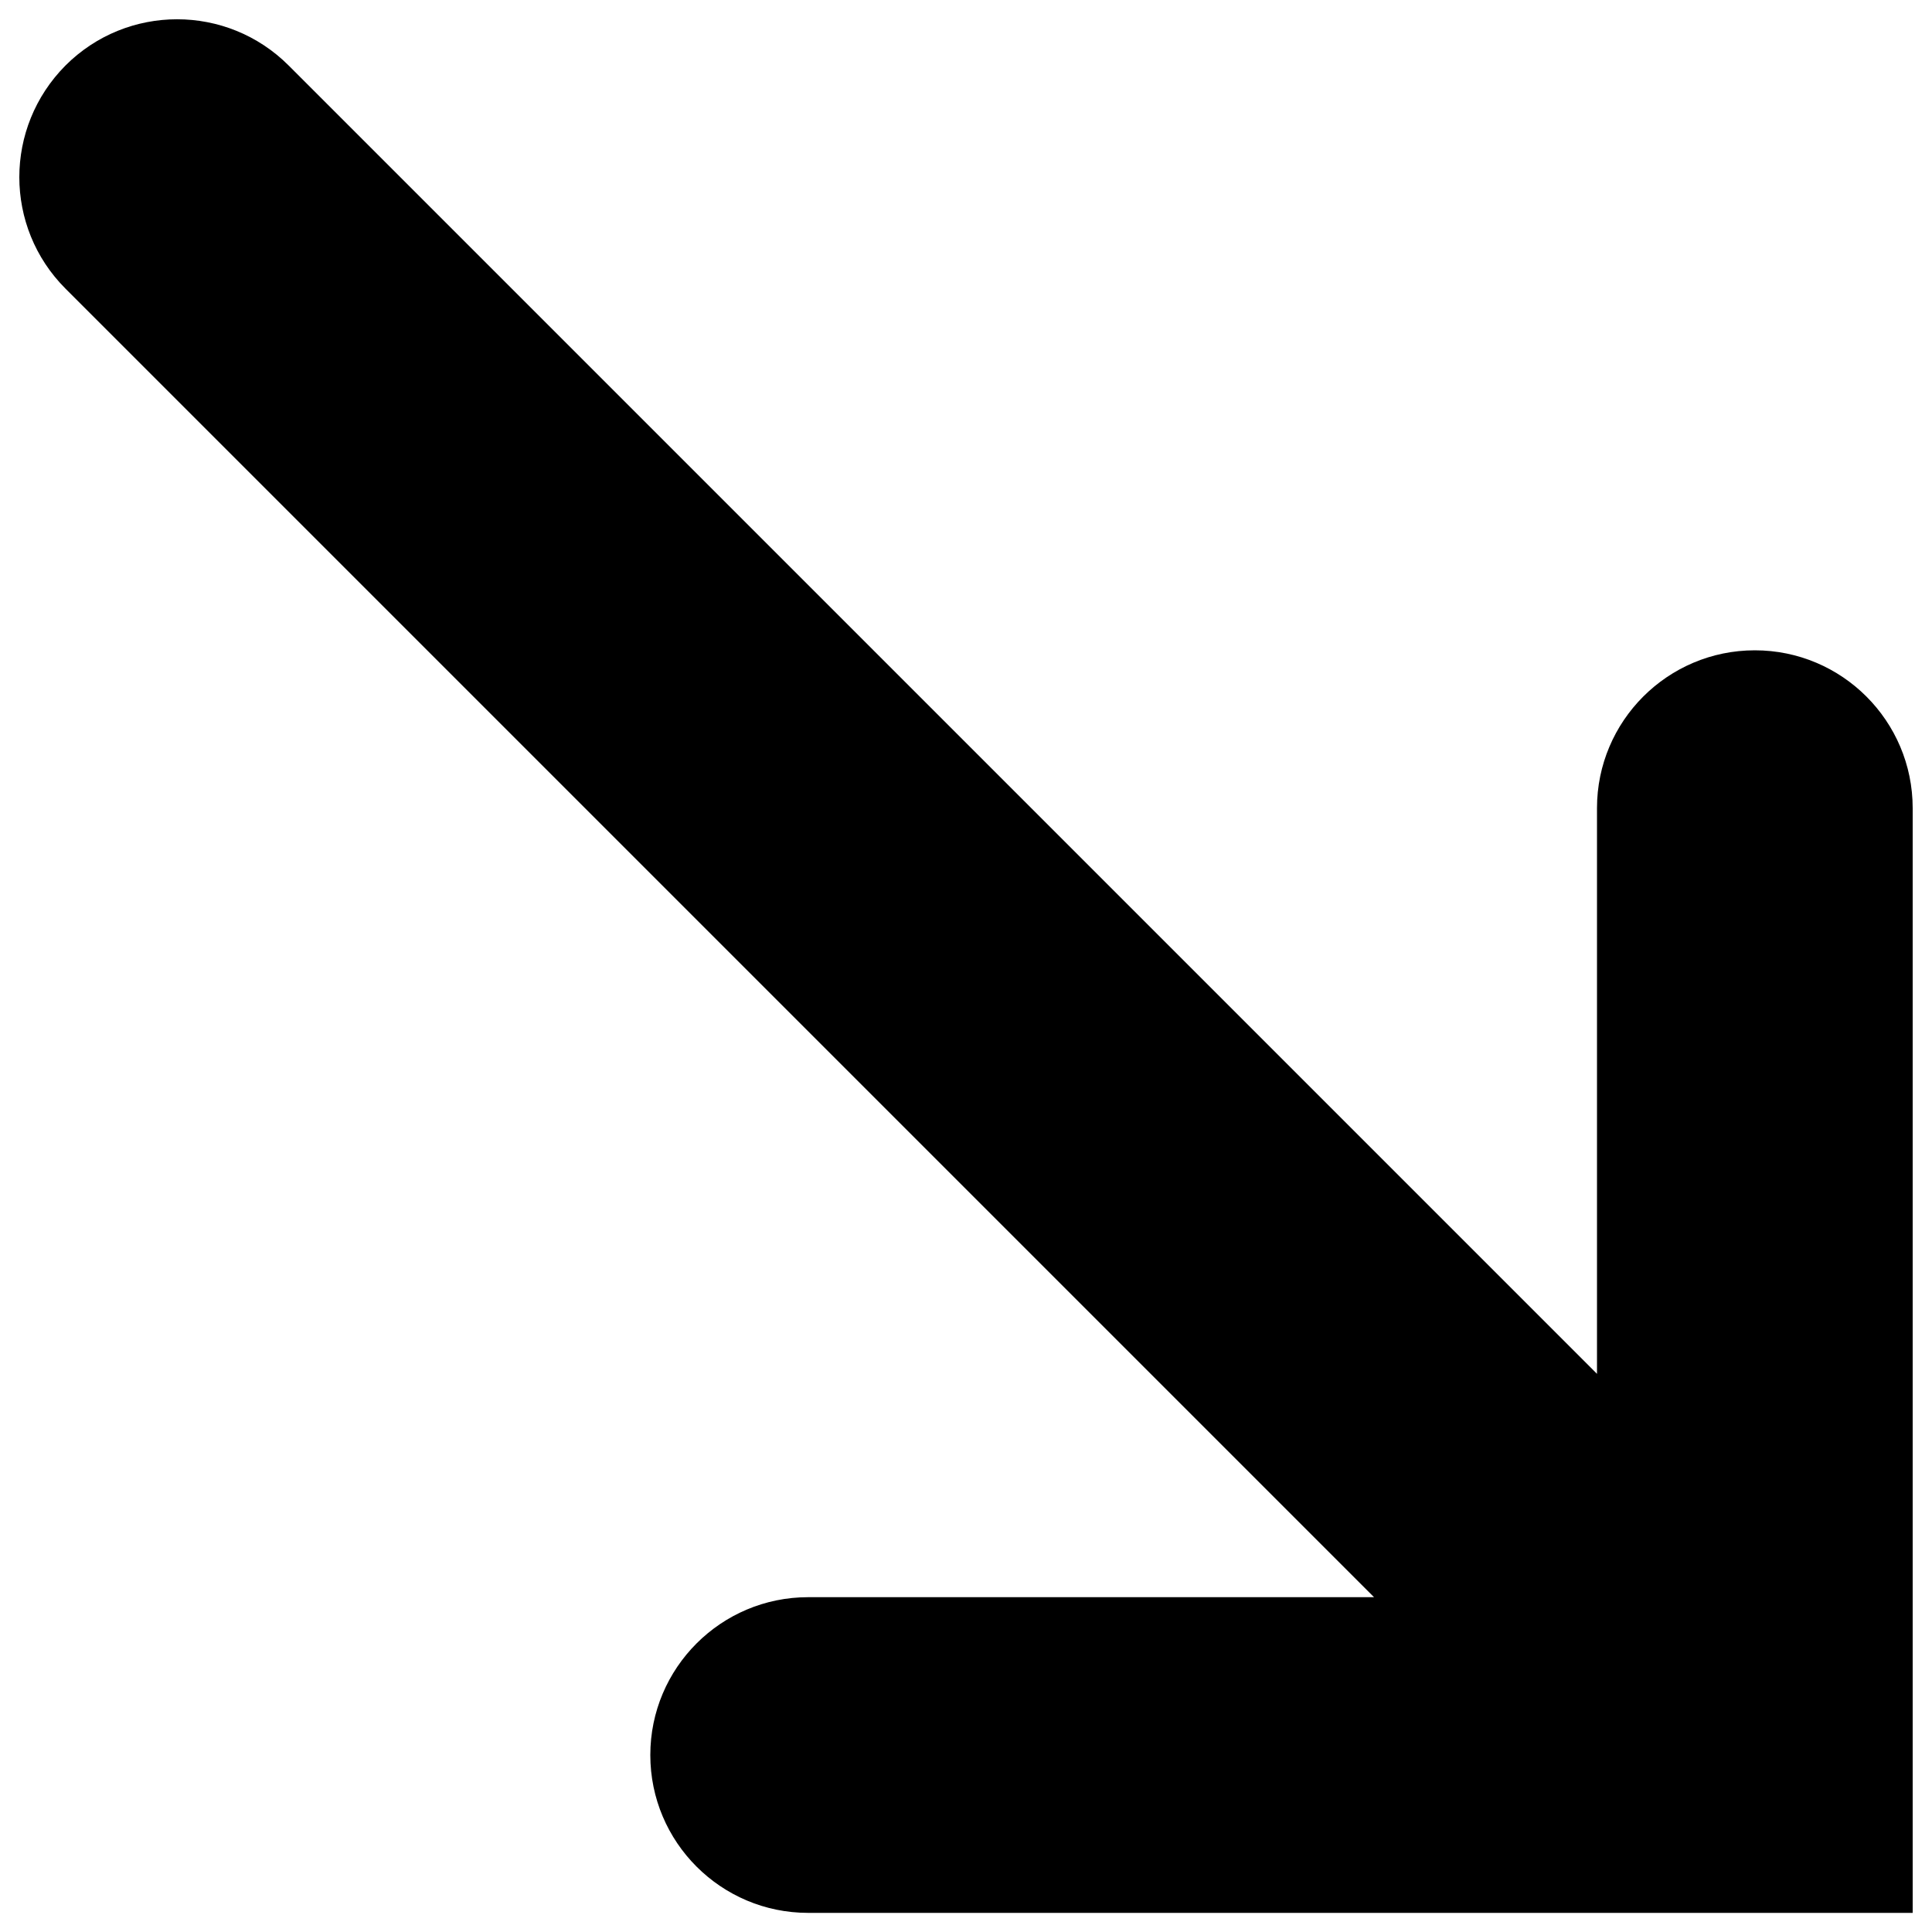
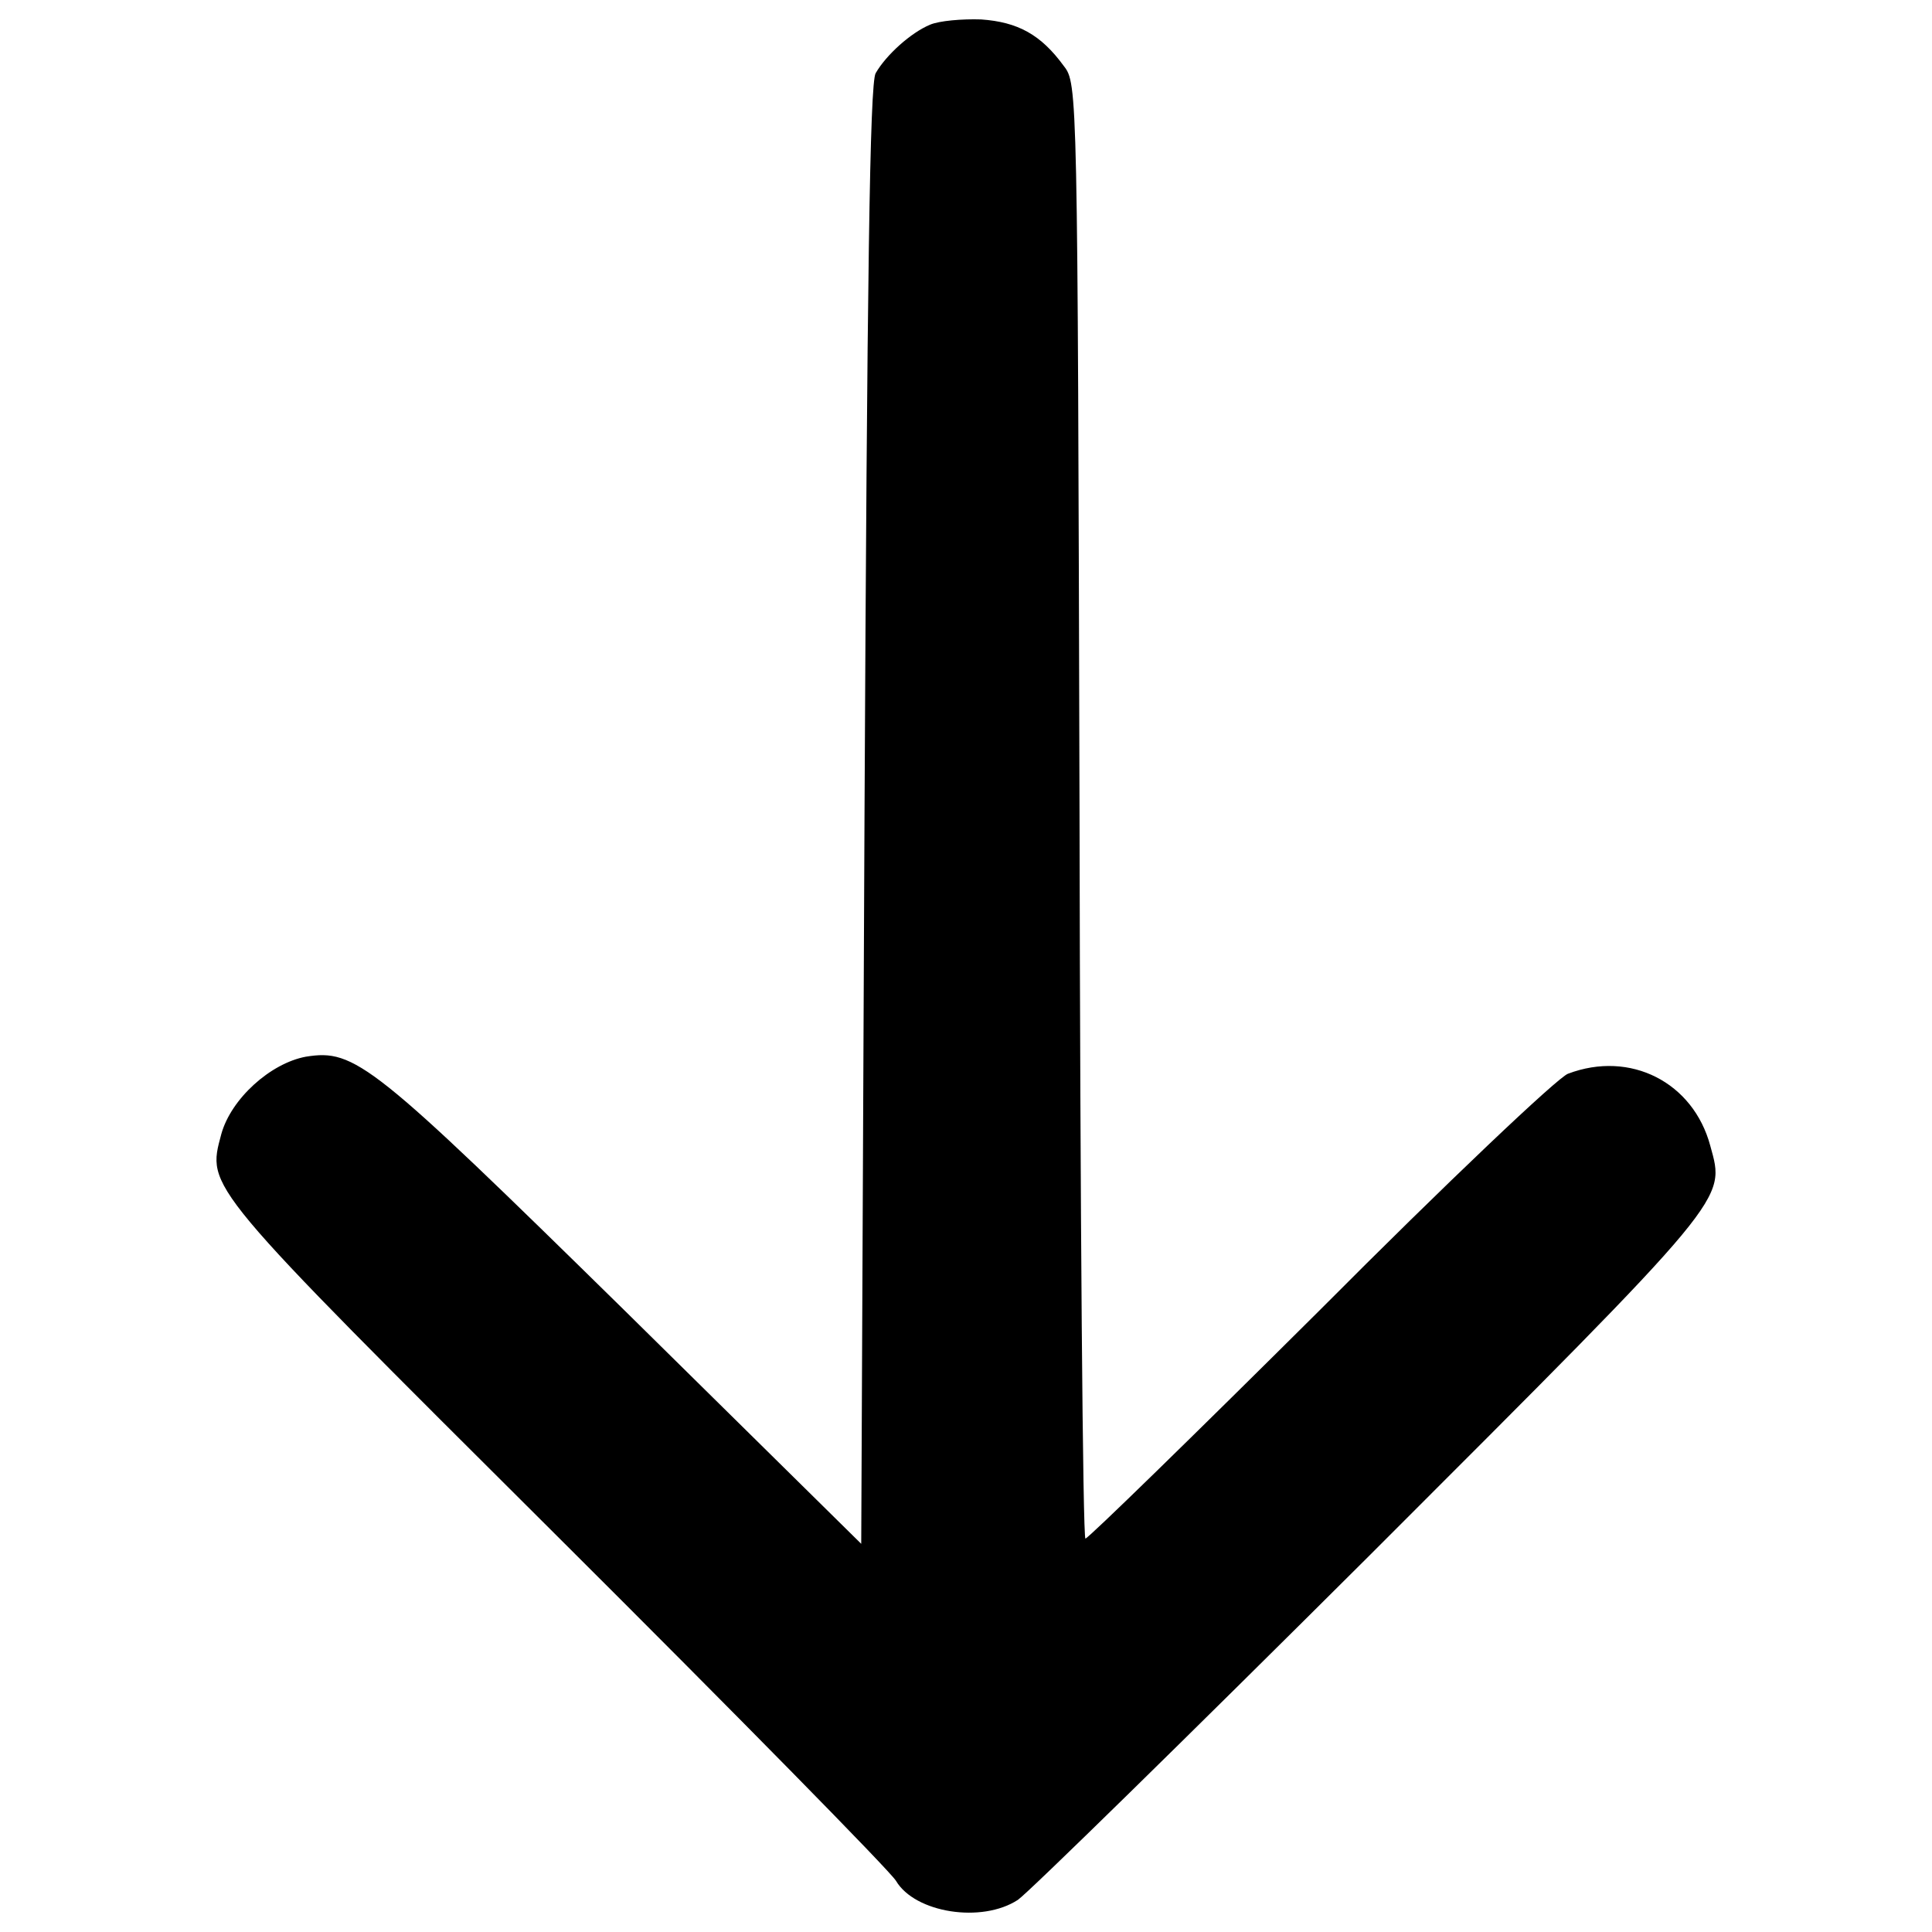
<svg xmlns="http://www.w3.org/2000/svg" version="1.1" x="0px" y="0px" viewBox="0 0 1000 1000" enable-background="new 0 0 1000 1000" xml:space="preserve">
  <g>
-     <g>
-       <path d="M990,418.3c0-45.1-36.6-81.7-81.7-81.7c-45.1,0-81.7,36.6-81.7,81.7v292.8L149.4,33.9C117.5,2,65.8,2,33.9,33.9C18,49.9,10,70.8,10,91.7c0,20.9,8,41.8,23.9,57.7l677.3,677.3H418.3c-45.1,0-81.7,36.6-81.7,81.7s36.6,81.7,81.7,81.7H990V418.3z" />
+     <g transform="translate(0,511) scale(0.1,-0.1)">
+       <path d="M4814.1,4982.2c-98.4-40.7-227.4-156.1-281.7-251.1c-30.6-50.9-44.1-1072.4-57.7-3838.2l-17-3773.7L3236-1676.1C1926.1-389.9,1837.9-318.7,1583.3-359.4c-183.3-33.9-386.9-217.2-437.8-400.4c-74.6-281.7-101.8-247.8,1737.6-2080.3c933.2-929.8,1724-1734.1,1754.5-1785c98.4-166.3,444.6-220.6,631.2-98.4c54.3,37.3,875.6,841.6,1825.8,1788.4C8964.5-1065.3,8930.5-1106,8852.5-820.9c-88.2,329.2-414.1,495.5-736.5,373.3c-50.9-17-631.2-566.7-1282.8-1221.7c-655-651.5-1201.4-1184.4-1215-1184.4c-13.6,0-27.1,1693.4-30.6,3763.5c-10.1,3743.2-10.1,3766.9-81.4,3858.6c-118.8,162.9-237.6,227.4-427.6,241C4980.4,5012.7,4861.6,5002.6,4814.1,4982.2z" />
    </g>
-     <g />
-     <g />
-     <g />
-     <g />
-     <g />
-     <g />
-     <g />
-     <g />
-     <g />
-     <g />
-     <g />
-     <g />
-     <g />
-     <g />
-     <g />
  </g>
</svg>
